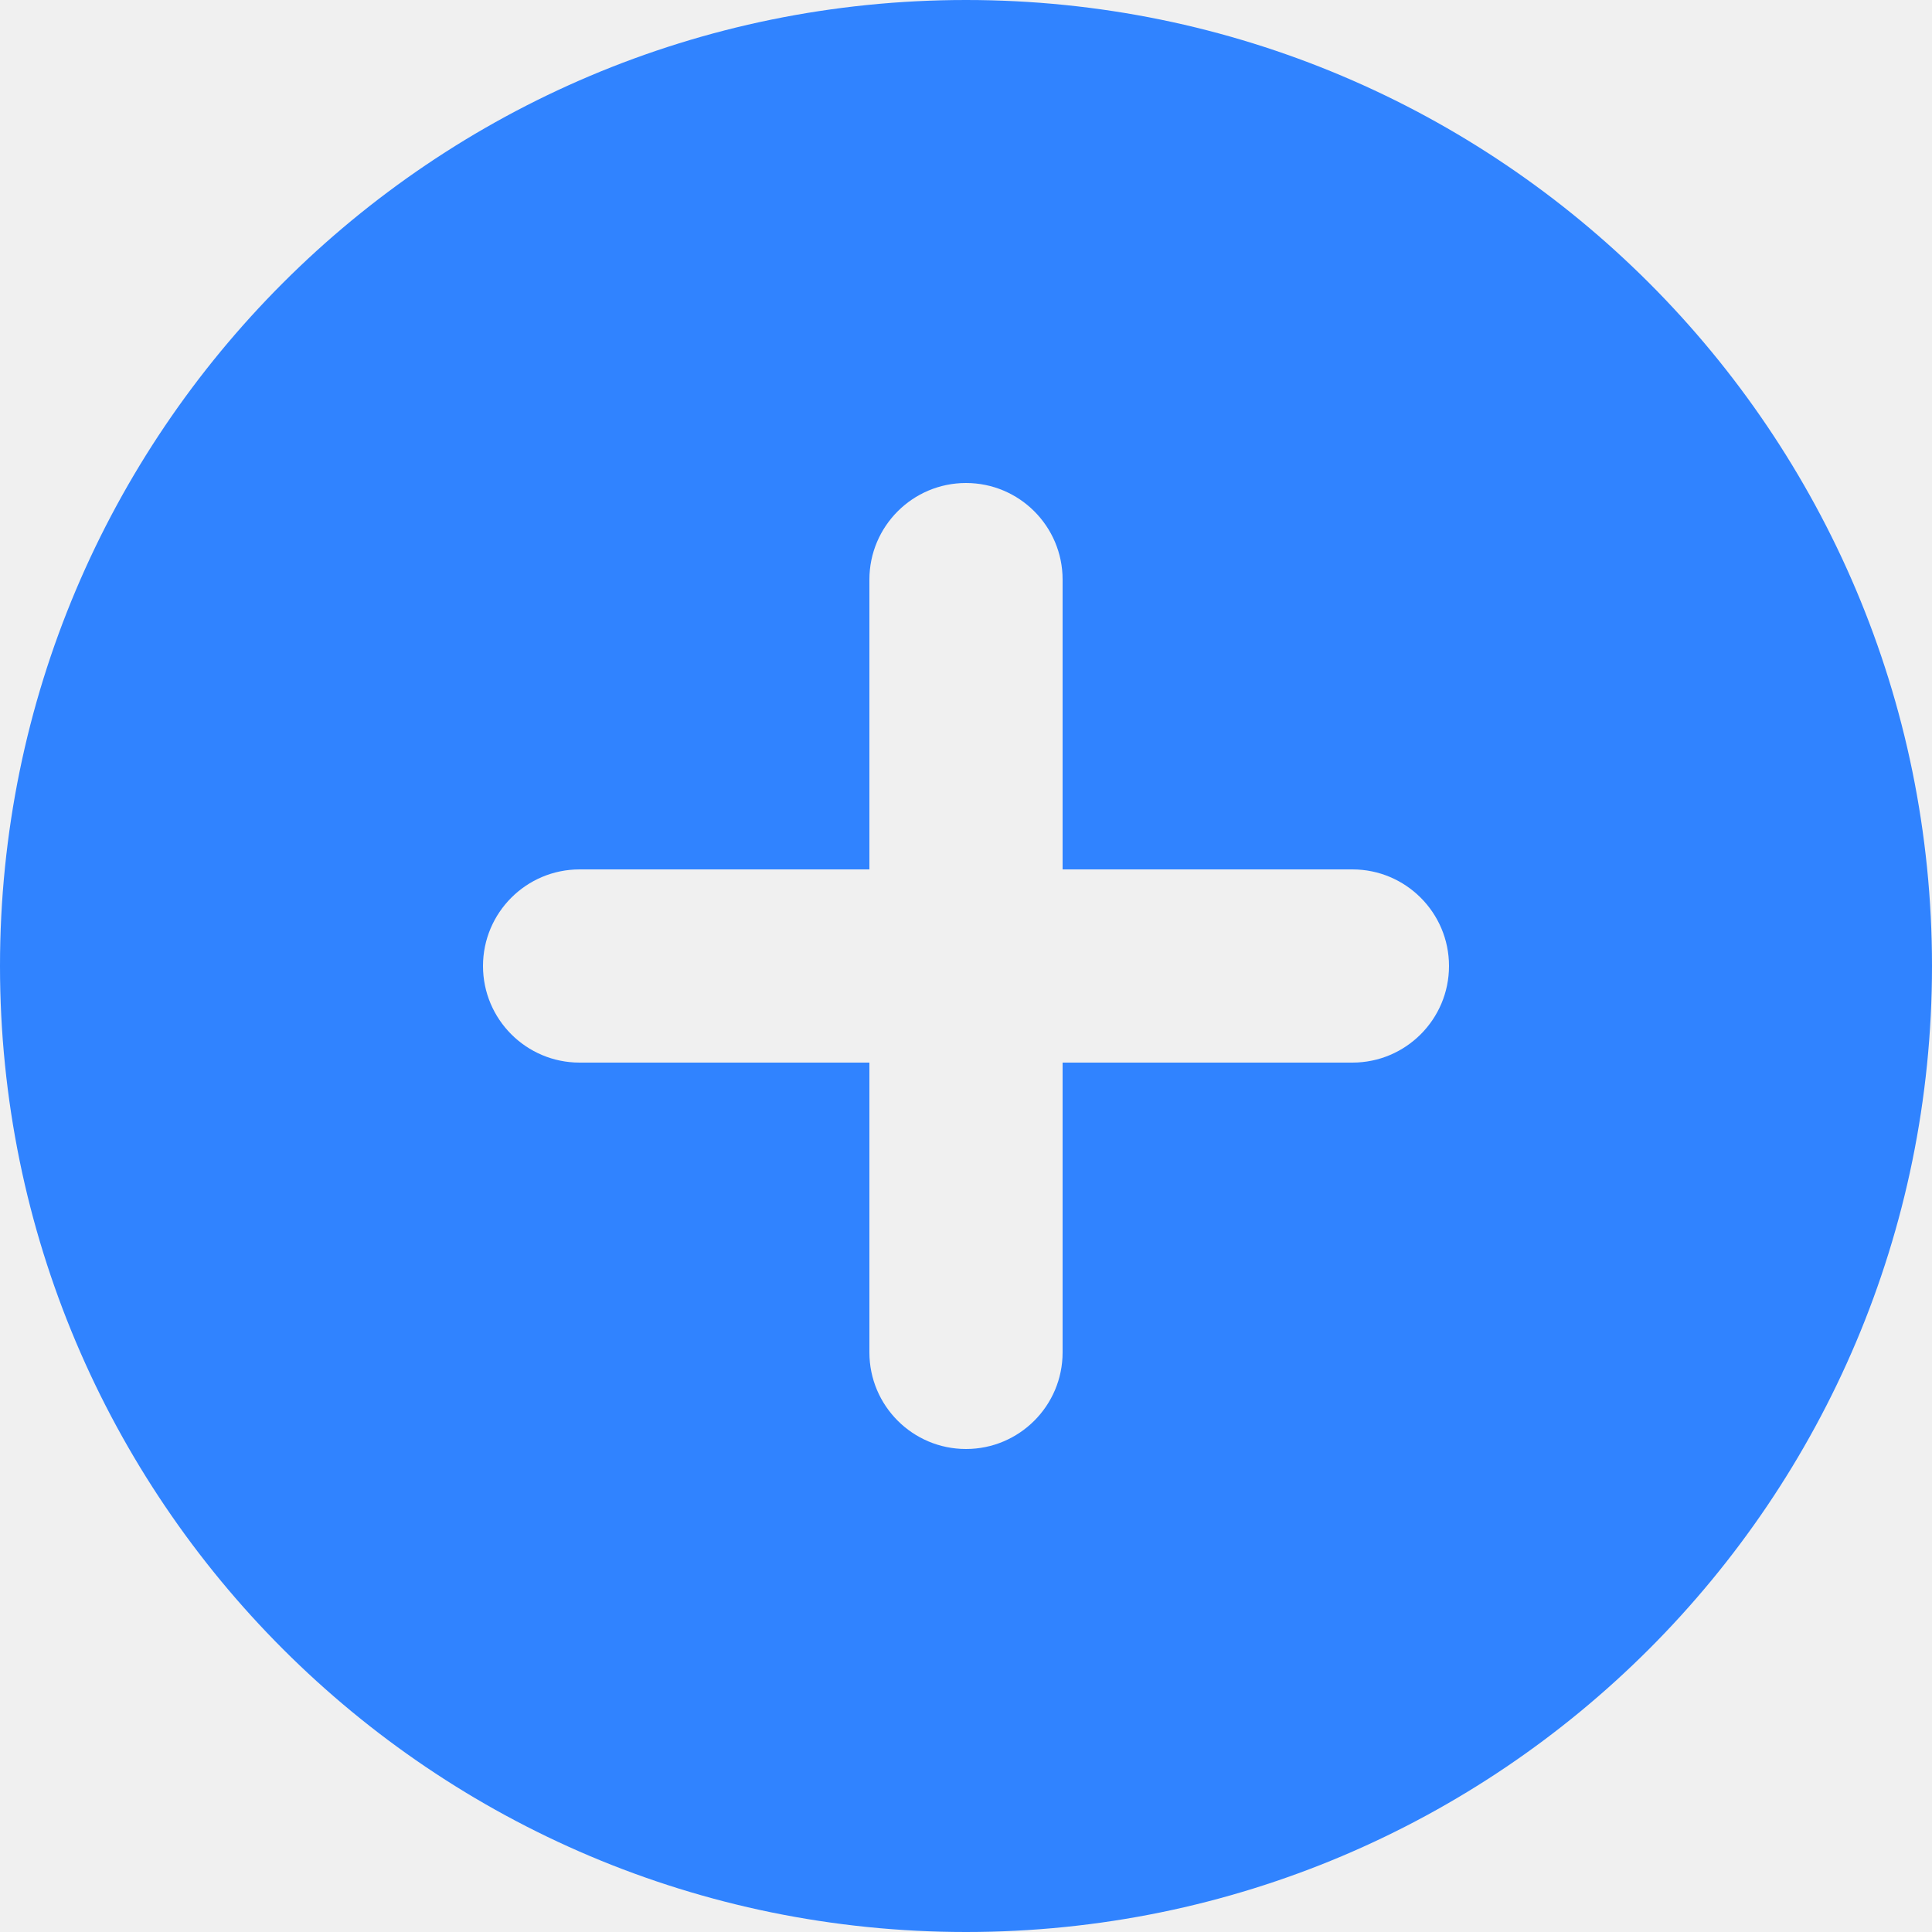
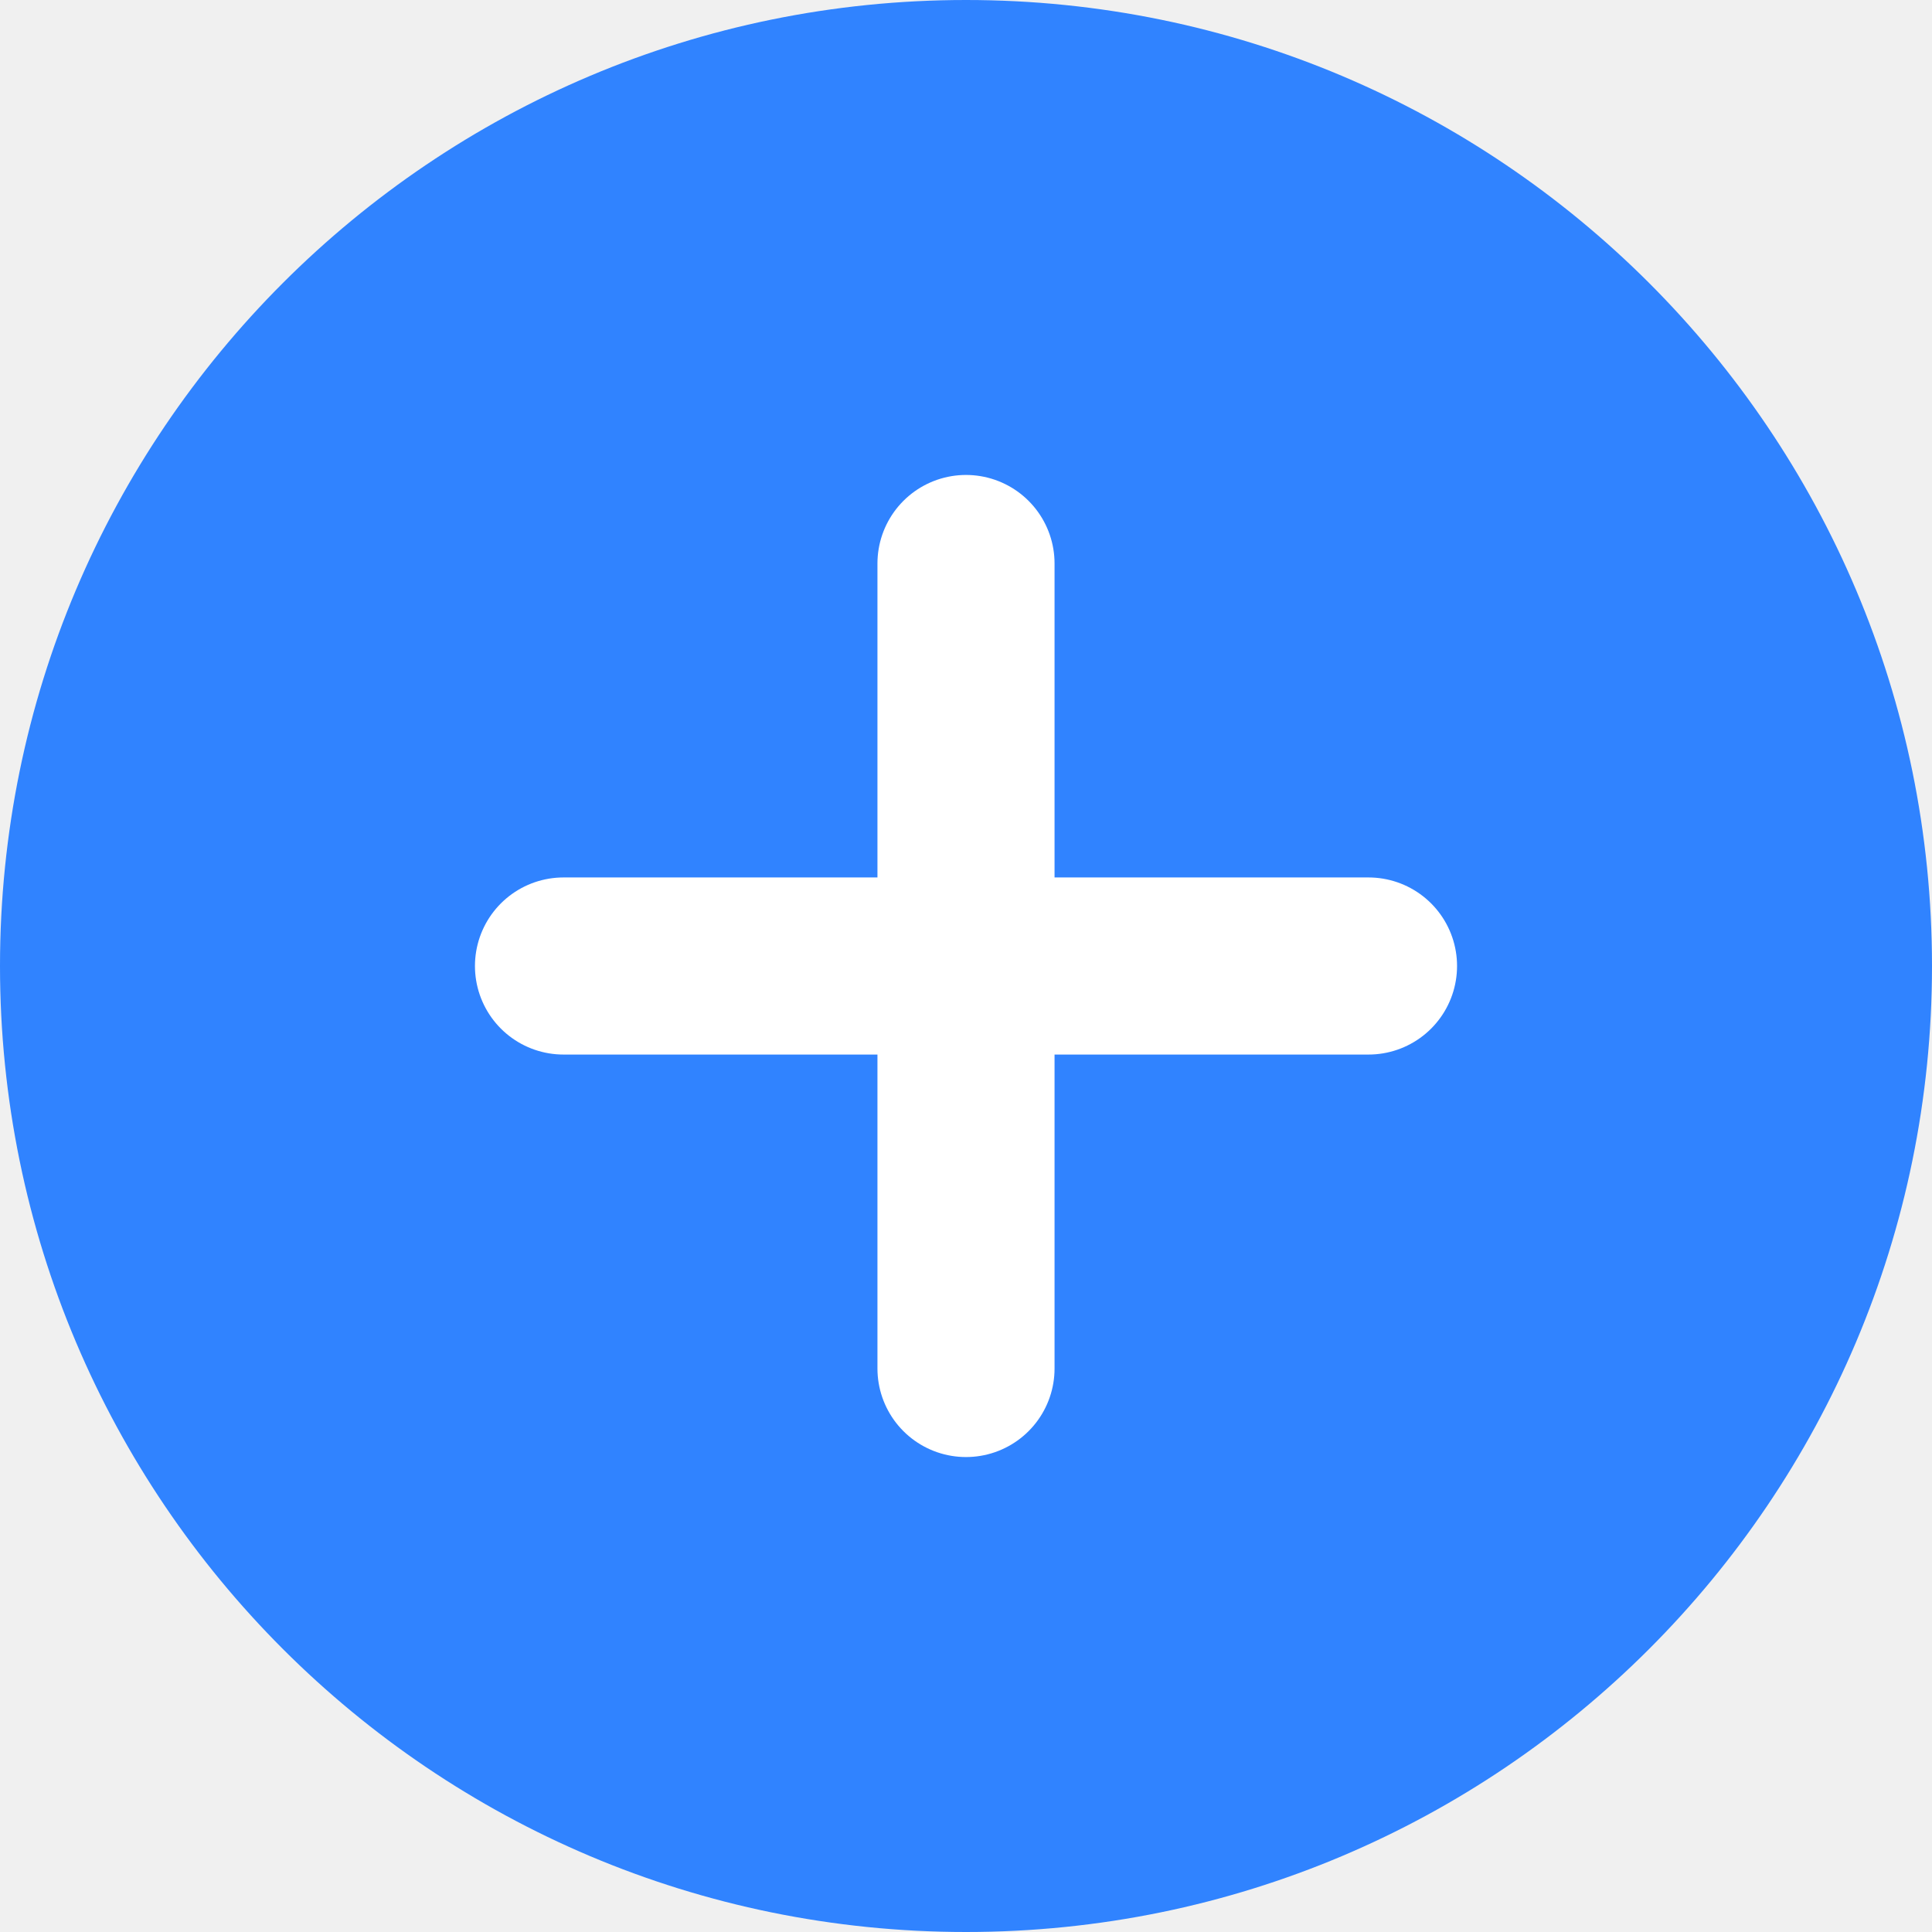
- <svg xmlns="http://www.w3.org/2000/svg" width="20" height="20" viewBox="0 0 20 20" fill="none">
-   <path d="M10 0C15.523 0 20 4.477 20 10C20 15.523 15.523 20 10 20C4.477 20 0 15.523 0 10C0 4.477 4.477 0 10 0ZM10 5C9.448 5 9 5.448 9 6V9H6C5.448 9 5 9.448 5 10C5 10.552 5.448 11 6 11H9V14C9 14.552 9.448 15 10 15C10.552 15 11 14.552 11 14V11H14C14.552 11 15 10.552 15 10C15 9.448 14.552 9 14 9H11V6C11 5.448 10.552 5 10 5Z" fill="#3083FF" />
+ <svg xmlns="http://www.w3.org/2000/svg" width="24" height="24" viewBox="0 0 24 24" fill="none">
+   <circle cx="12" cy="12" r="12" fill="#3083FF" />
+   <path d="M12 7V17M7 12H17" stroke="white" stroke-width="2.2" stroke-linecap="round" />
</svg>
